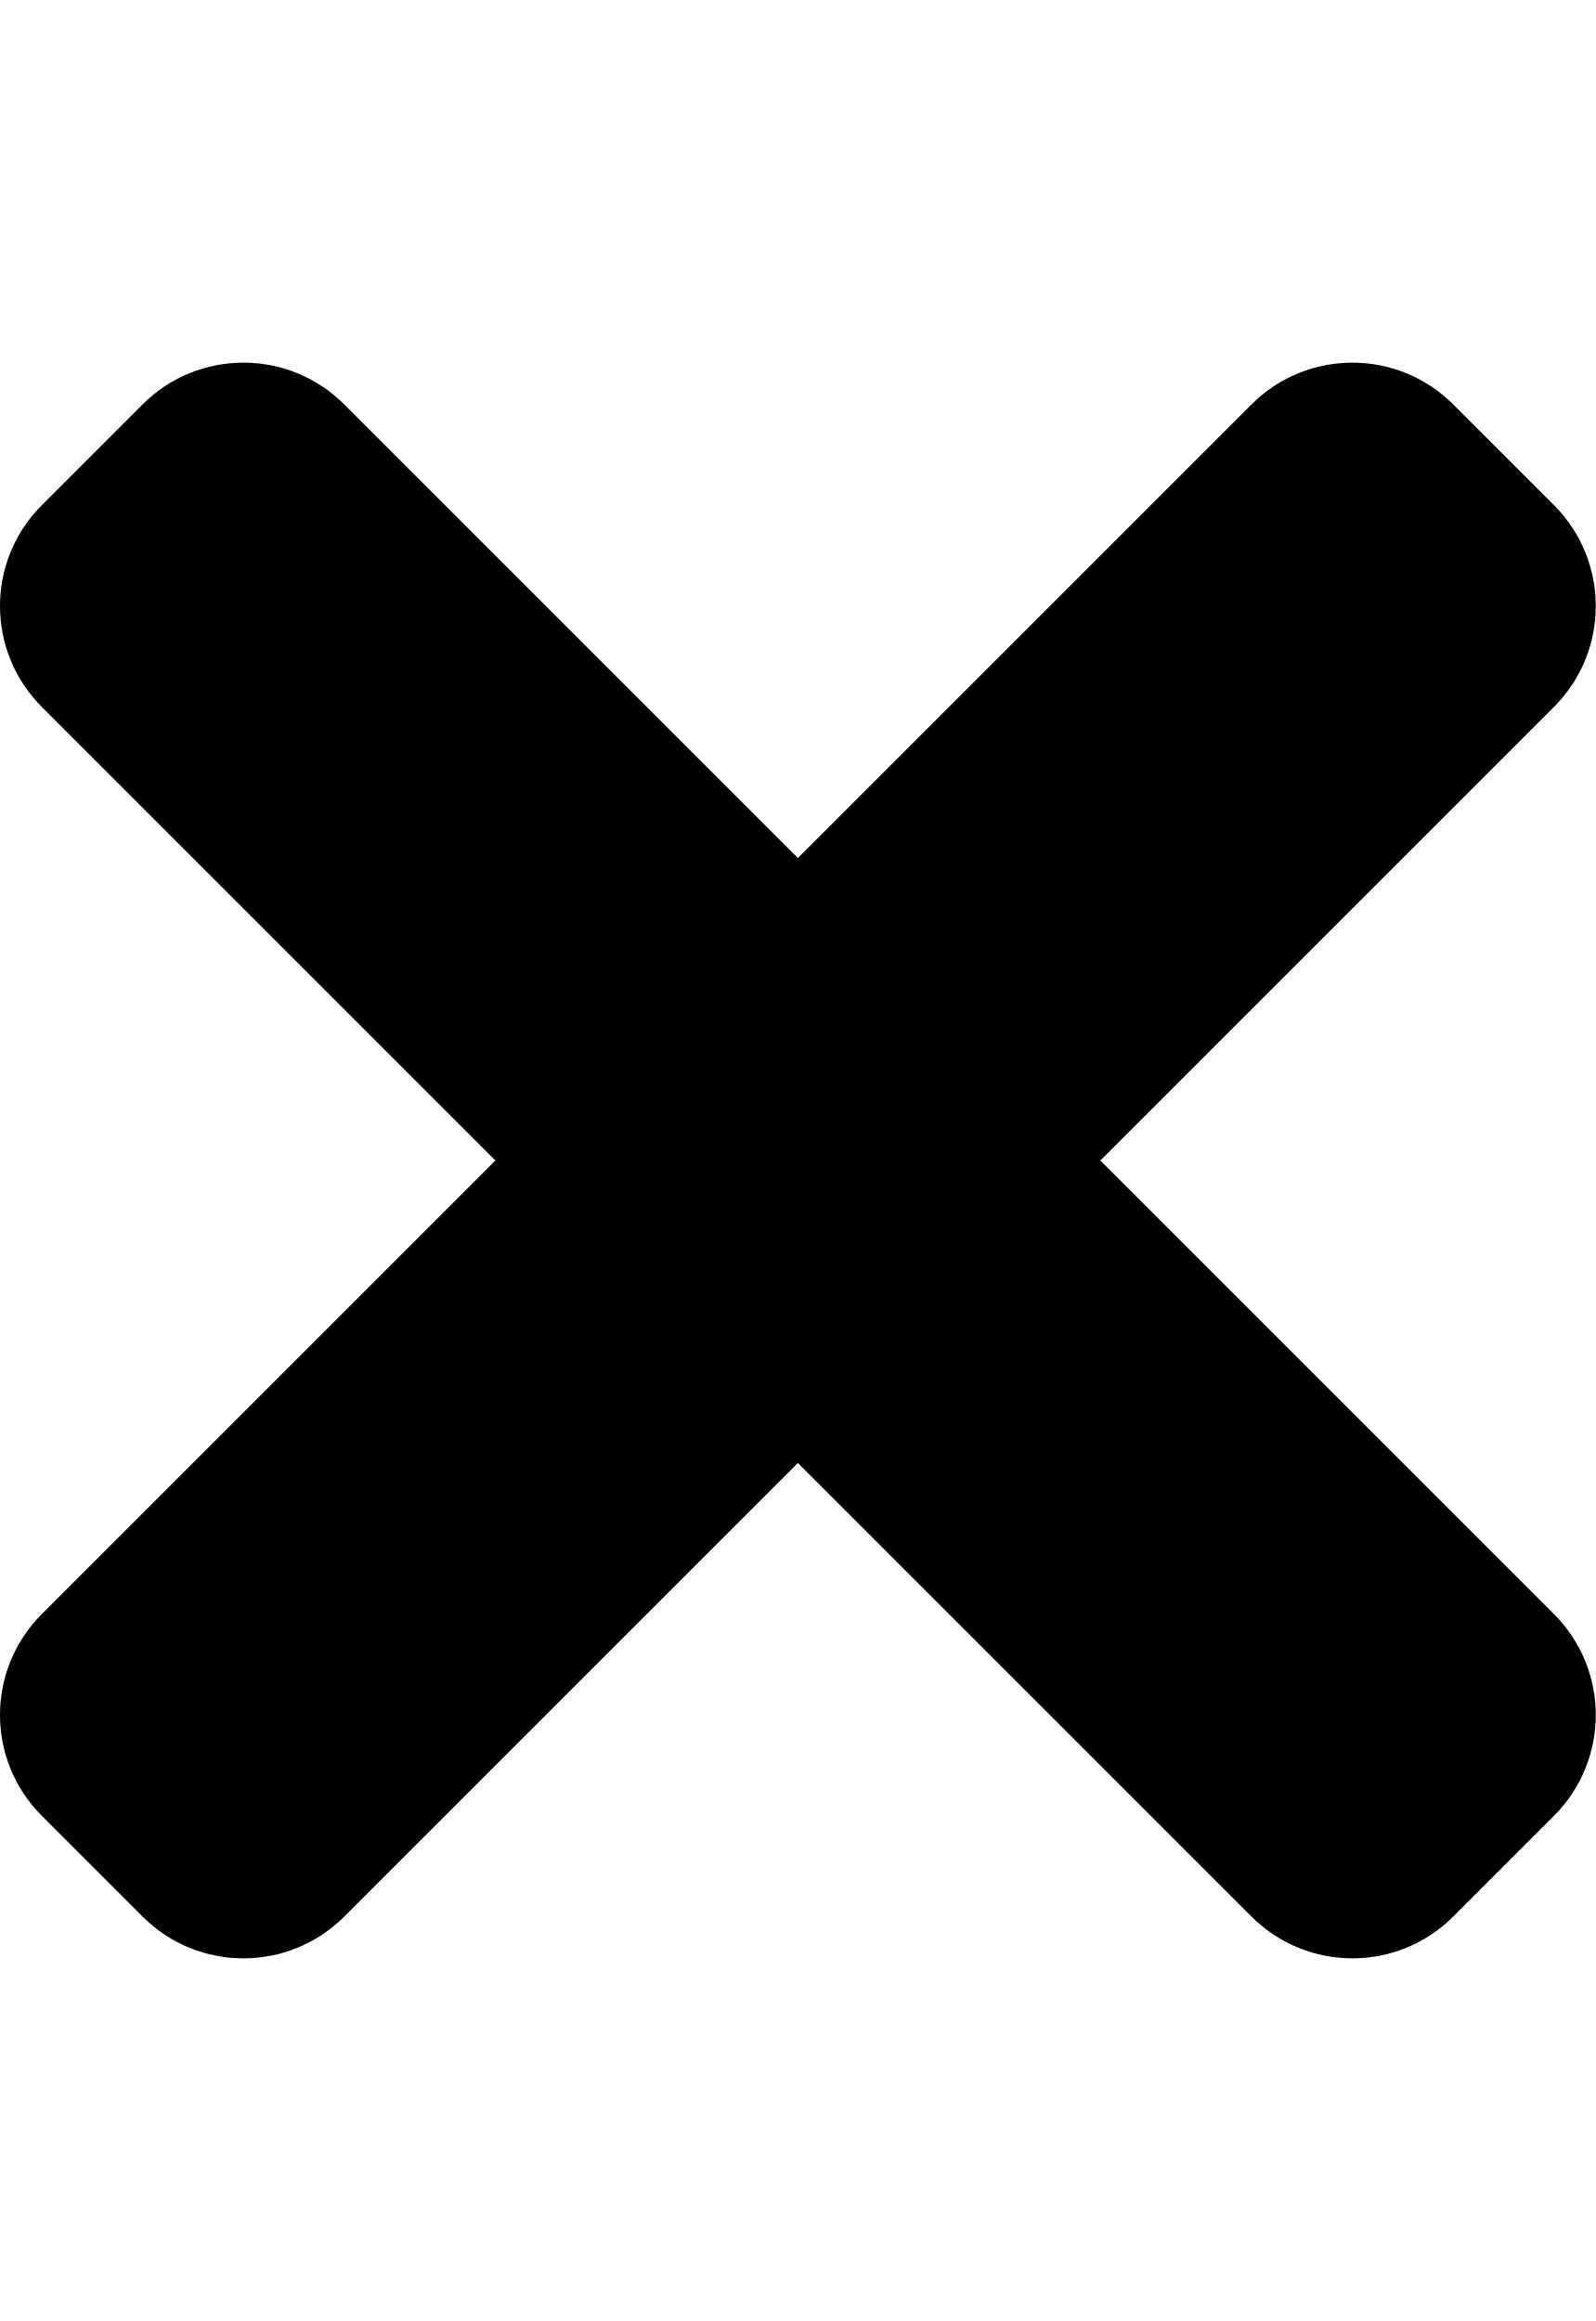
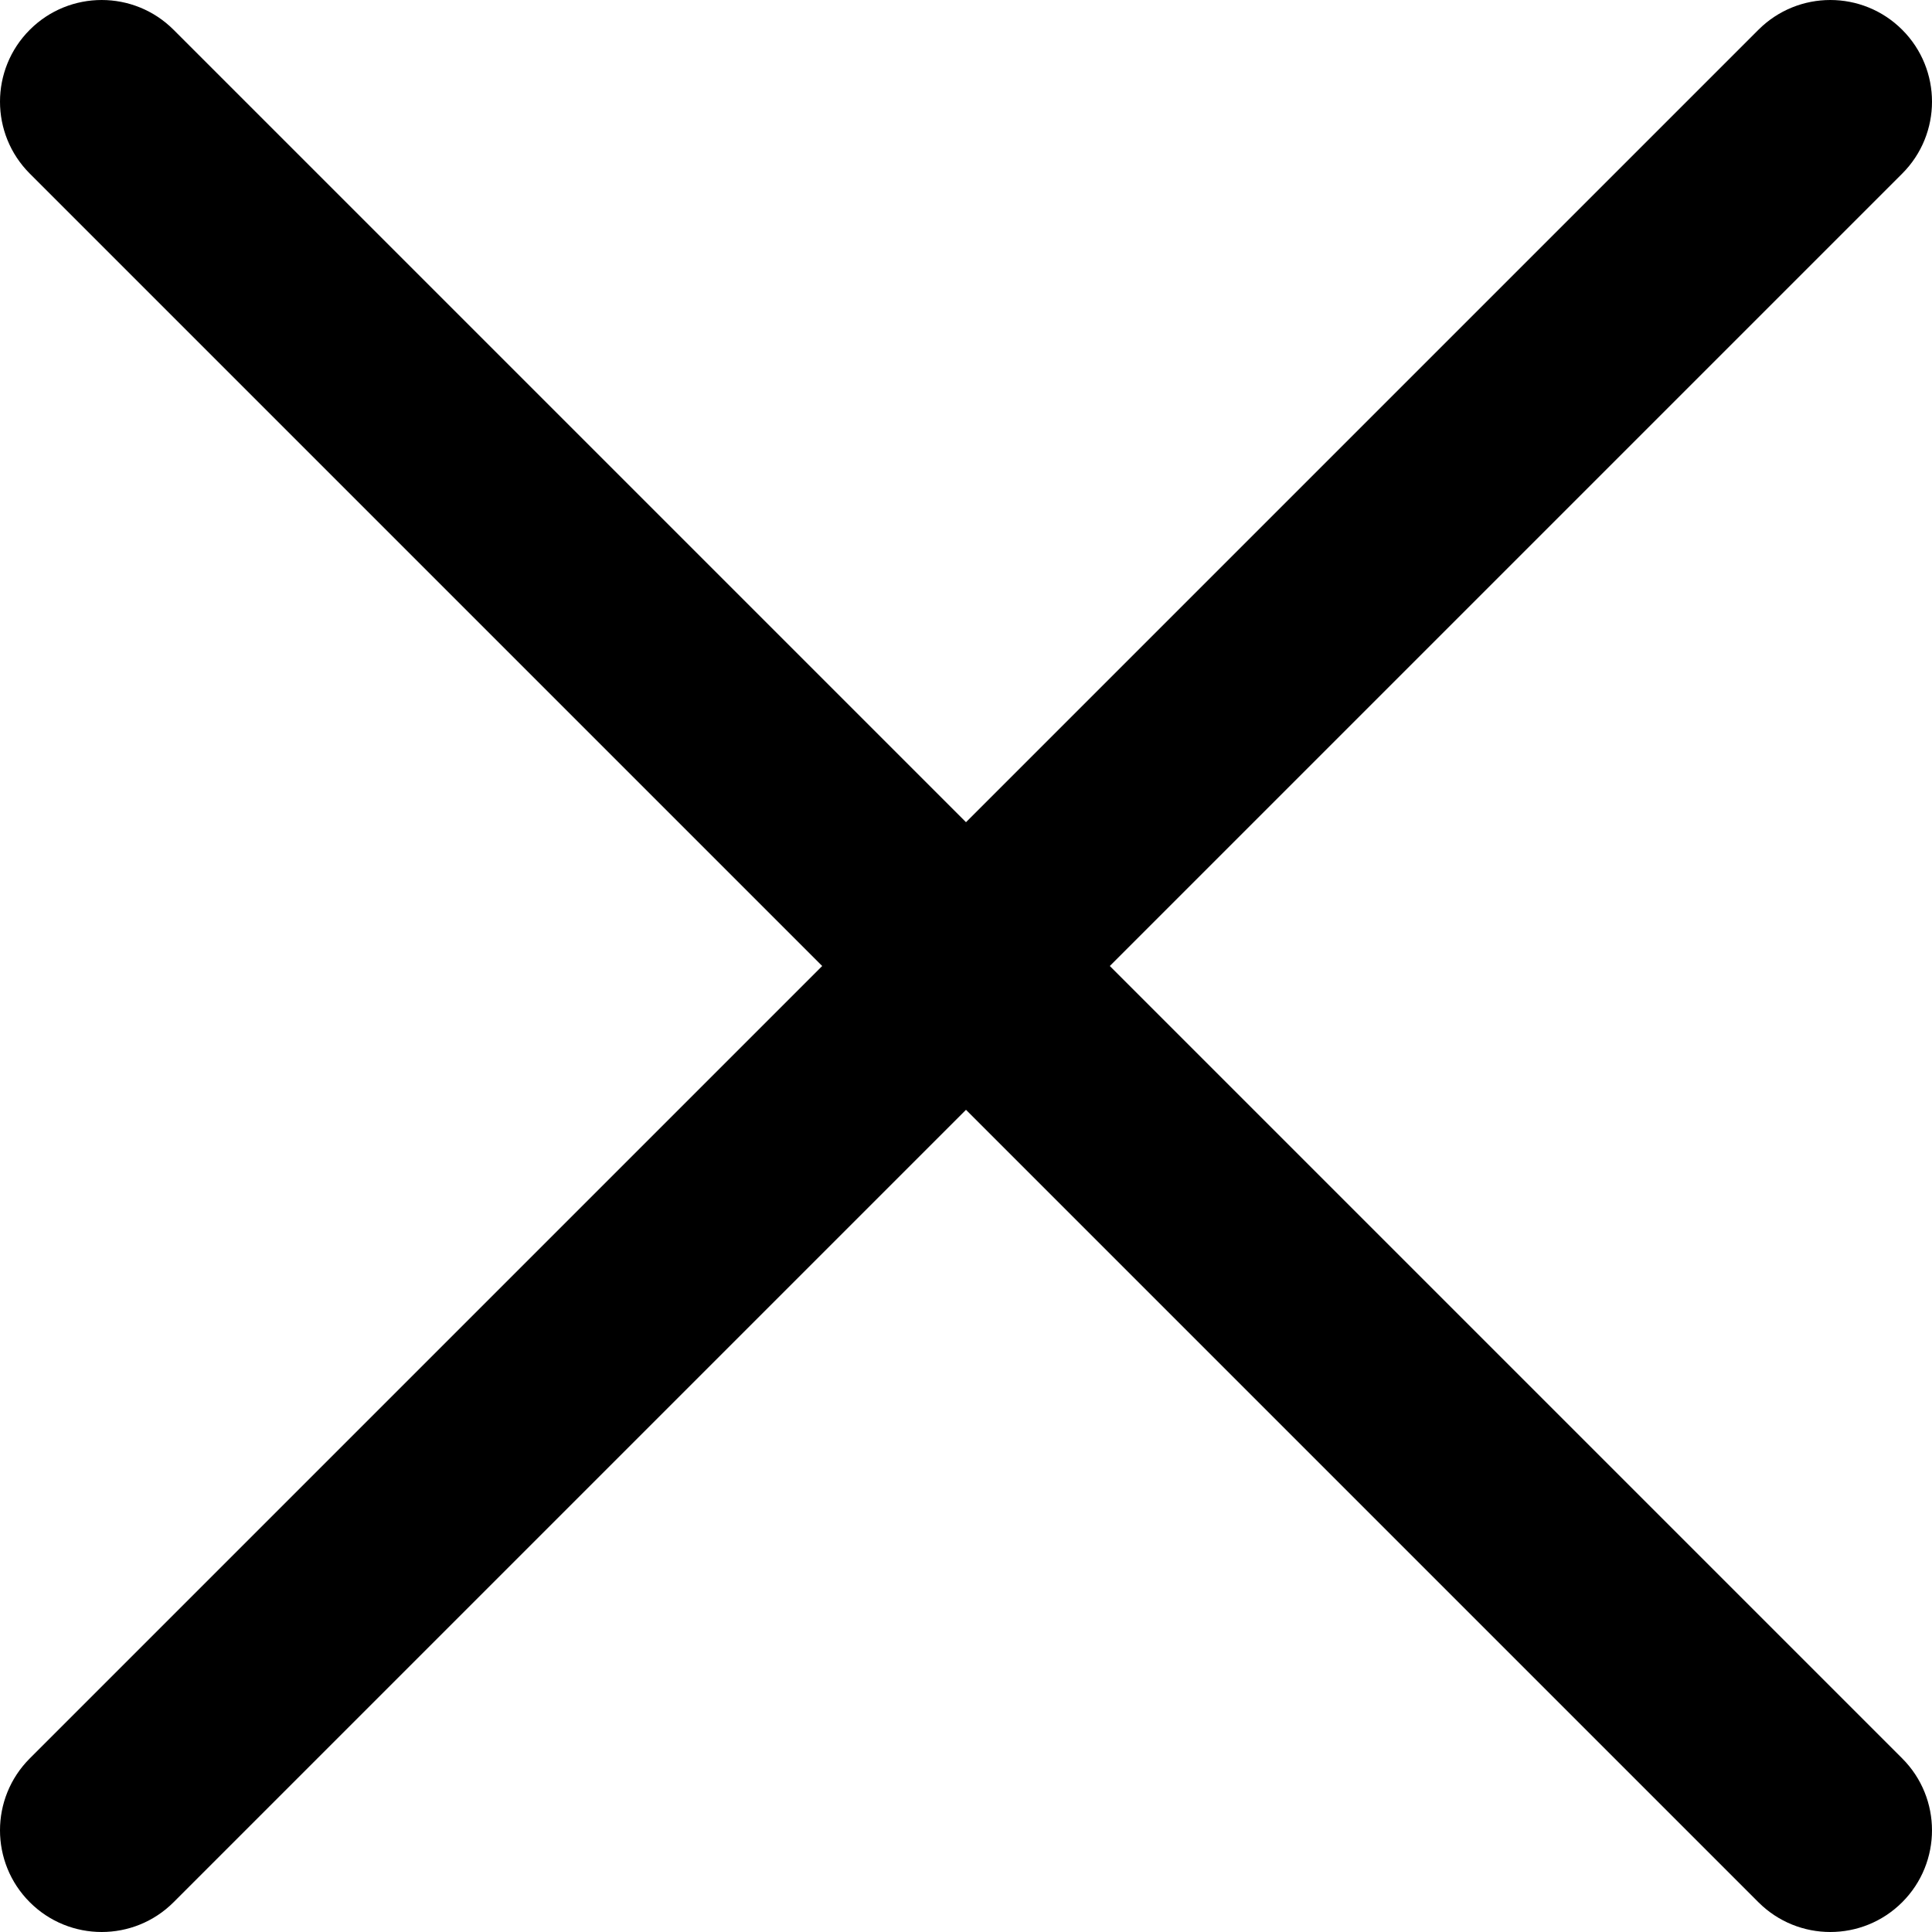
- <svg xmlns="http://www.w3.org/2000/svg" aria-hidden="true" focusable="false" data-prefix="fas" data-icon="times" class="svg-inline--fa fa-times fa-w-11" role="img" viewBox="0 0 352 512">
-   <path fill="currentColor" d="M242.72 256l100.07-100.07c12.28-12.28 12.28-32.19 0-44.48l-22.24-22.24c-12.28-12.28-32.19-12.28-44.48 0L176 189.28 75.93 89.21c-12.28-12.28-32.19-12.28-44.48 0L9.21 111.45c-12.28 12.28-12.28 32.19 0 44.48L109.28 256 9.21 356.07c-12.28 12.28-12.28 32.19 0 44.48l22.24 22.24c12.28 12.28 32.2 12.28 44.48 0L176 322.72l100.07 100.07c12.28 12.28 32.2 12.28 44.48 0l22.24-22.24c12.28-12.28 12.28-32.19 0-44.48L242.72 256z" />
+ <svg xmlns="http://www.w3.org/2000/svg" version="1.1" id="Layer_1" x="0px" y="0px" viewBox="0 0 512.001 512.001" style="enable-background:new 0 0 512.001 512.001;" xml:space="preserve">
+   <g>
+     <g>
+       <path d="M294.111,256.001L504.109,46.003c10.523-10.524,10.523-27.586,0-38.109c-10.524-10.524-27.587-10.524-38.11,0L256,217.892    L46.002,7.894c-10.524-10.524-27.586-10.524-38.109,0s-10.524,27.586,0,38.109l209.998,209.998L7.893,465.999    c-10.524,10.524-10.524,27.586,0,38.109c10.524,10.524,27.586,10.523,38.109,0L256,294.11l209.997,209.998    c10.524,10.524,27.587,10.523,38.11,0c10.523-10.524,10.523-27.586,0-38.109L294.111,256.001z" />
+     </g>
+   </g>
+   <g>
+ </g>
+   <g>
+ </g>
+   <g>
+ </g>
+   <g>
+ </g>
+   <g>
+ </g>
+   <g>
+ </g>
+   <g>
+ </g>
+   <g>
+ </g>
+   <g>
+ </g>
+   <g>
+ </g>
+   <g>
+ </g>
+   <g>
+ </g>
+   <g>
+ </g>
+   <g>
+ </g>
+   <g>
+ </g>
</svg>
